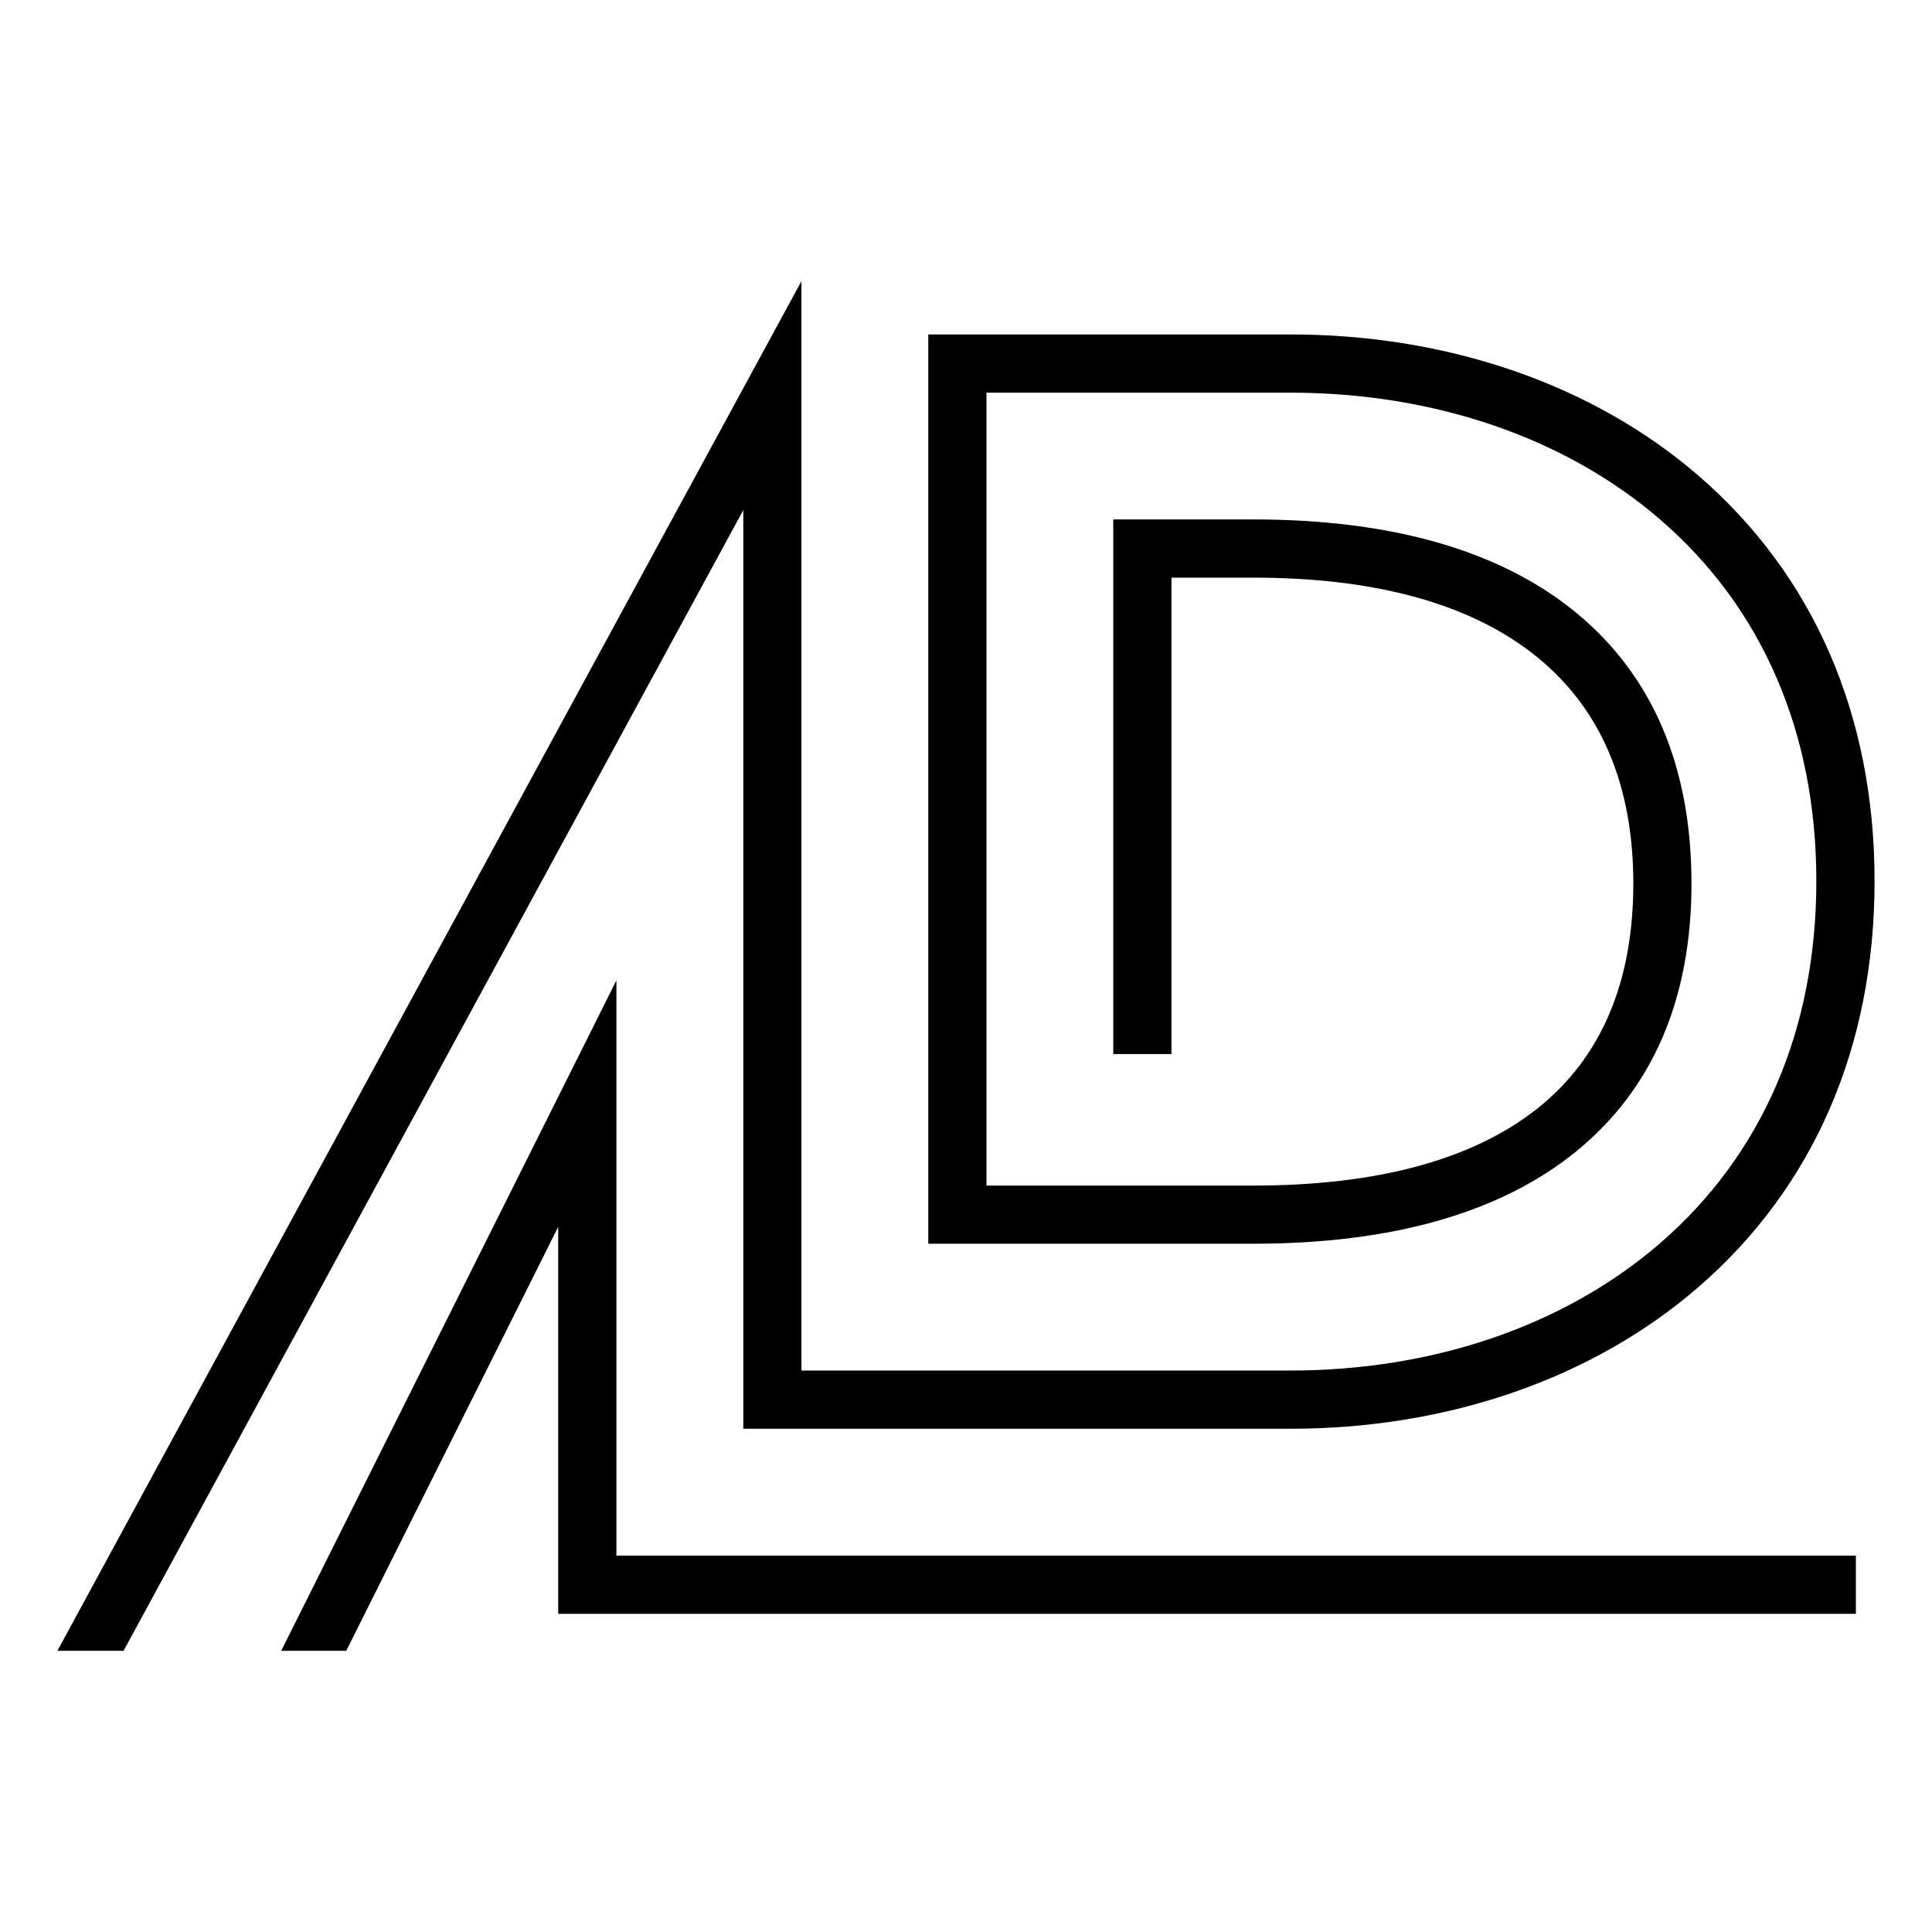
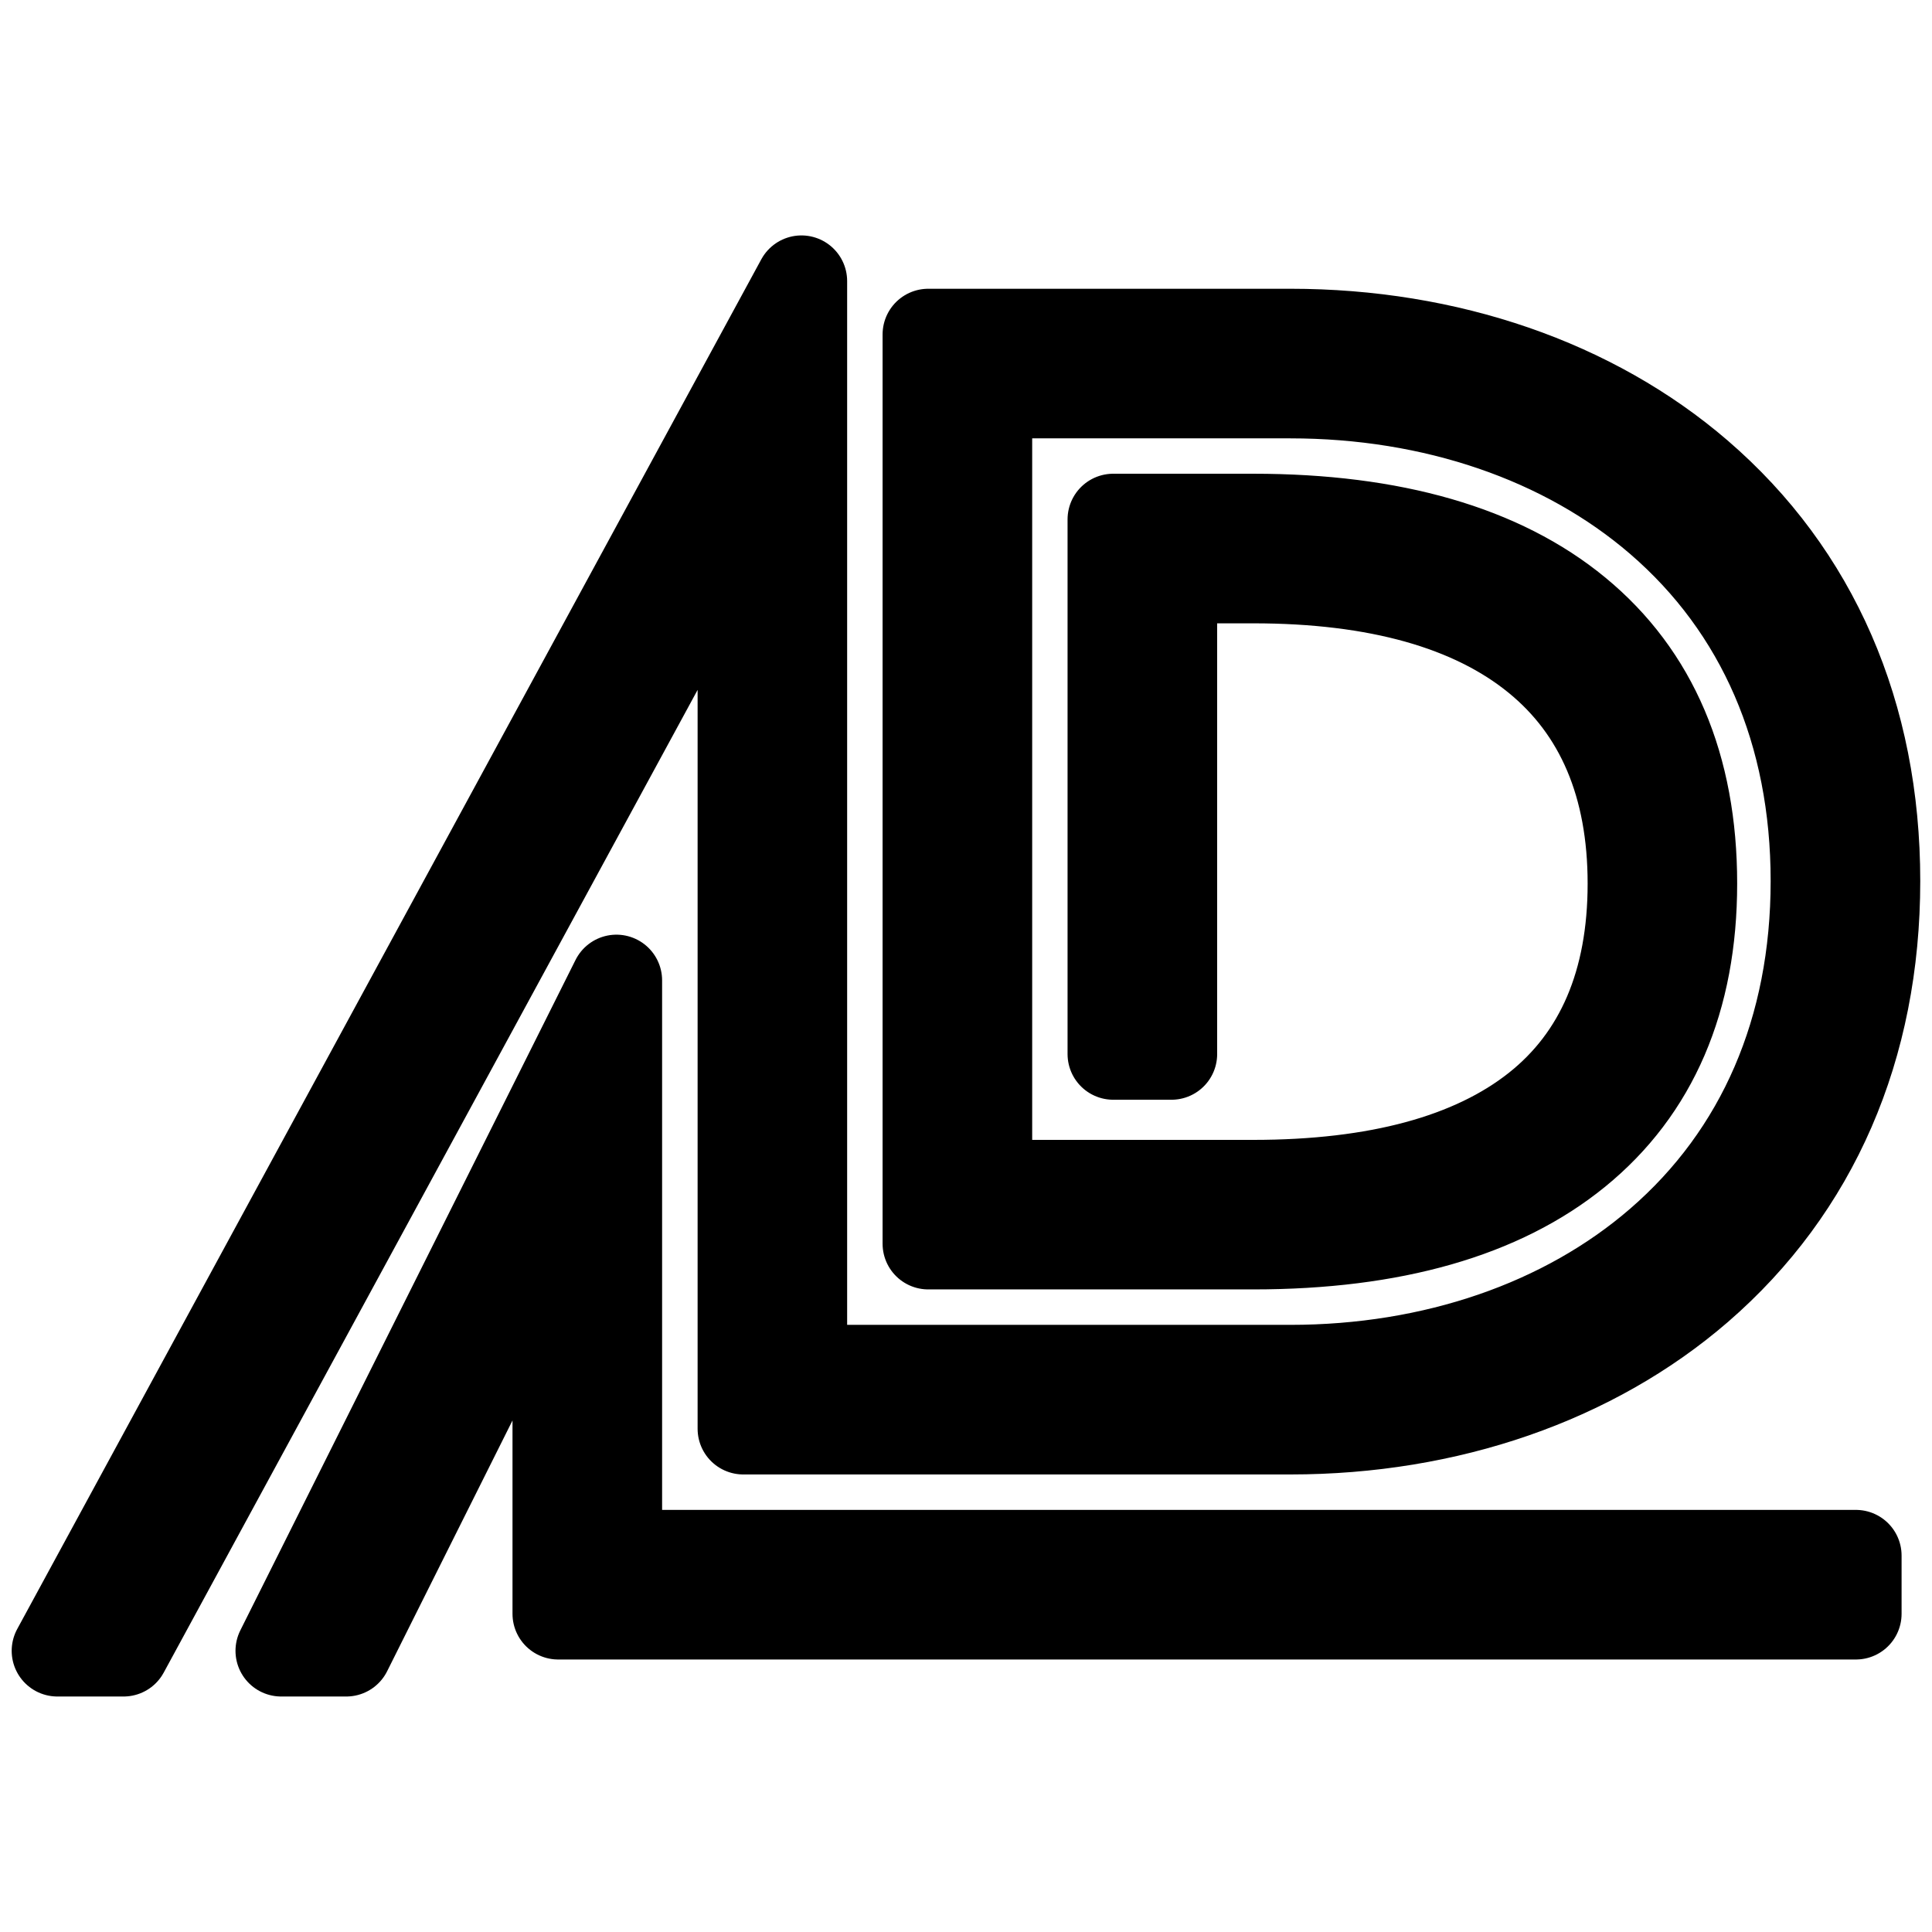
- <svg xmlns="http://www.w3.org/2000/svg" version="1.1" x="0px" y="0px" viewBox="63.49 60.42 296 296" style="enable-background:new 0 0 425 425;" xml:space="preserve">
+ <svg xmlns="http://www.w3.org/2000/svg" version="1.1" stroke="#000" stroke-width="14" stroke-linejoin="round" stroke-linecap="round" x="0px" y="0px" viewBox="63.49 60.42 296 296" style="enable-background:new 0 0 425 425;" xml:space="preserve">
  <g>
    <polygon points="116.54,313.34 106.57,313.34 157.93,210.62 157.93,298.75 347.83,298.75 347.83,307.67 149.01,307.67   149.01,248.39  " />
  </g>
  <g>
    <path d="M82.42,313.34H72.28l3.01-5.54l110.99-204.31l0,166.91h74.91c21.97,0,42.08-6.92,56.61-19.48   c15.68-13.55,23.97-32.75,23.97-55.52c0-22.75-8.29-41.92-23.98-55.43c-14.52-12.51-34.63-19.39-56.61-19.39h-46.55v121.48h40.89   c18.97,0,33.58-3.96,43.45-11.76c9.79-7.74,14.76-19.35,14.76-34.51c0-15.06-4.94-26.72-14.7-34.67   c-9.94-8.1-24.57-12.2-43.51-12.2h-12.55v72.99h-8.92v-81.91h21.47c21.29,0,37.94,4.81,49.47,14.31   c11.71,9.64,17.65,23.59,17.65,41.47c0,17.69-5.94,31.5-17.66,41.04c-11.53,9.39-28.17,14.15-49.46,14.15h-49.81V111.66h55.47   c24.12,0,46.29,7.65,62.43,21.55c17.72,15.26,27.08,36.76,27.08,62.19c0,25.44-9.36,46.97-27.05,62.27   c-16.15,13.96-38.33,21.65-62.44,21.65h-83.83l0-140.75L82.42,313.34z" />
  </g>
</svg>
